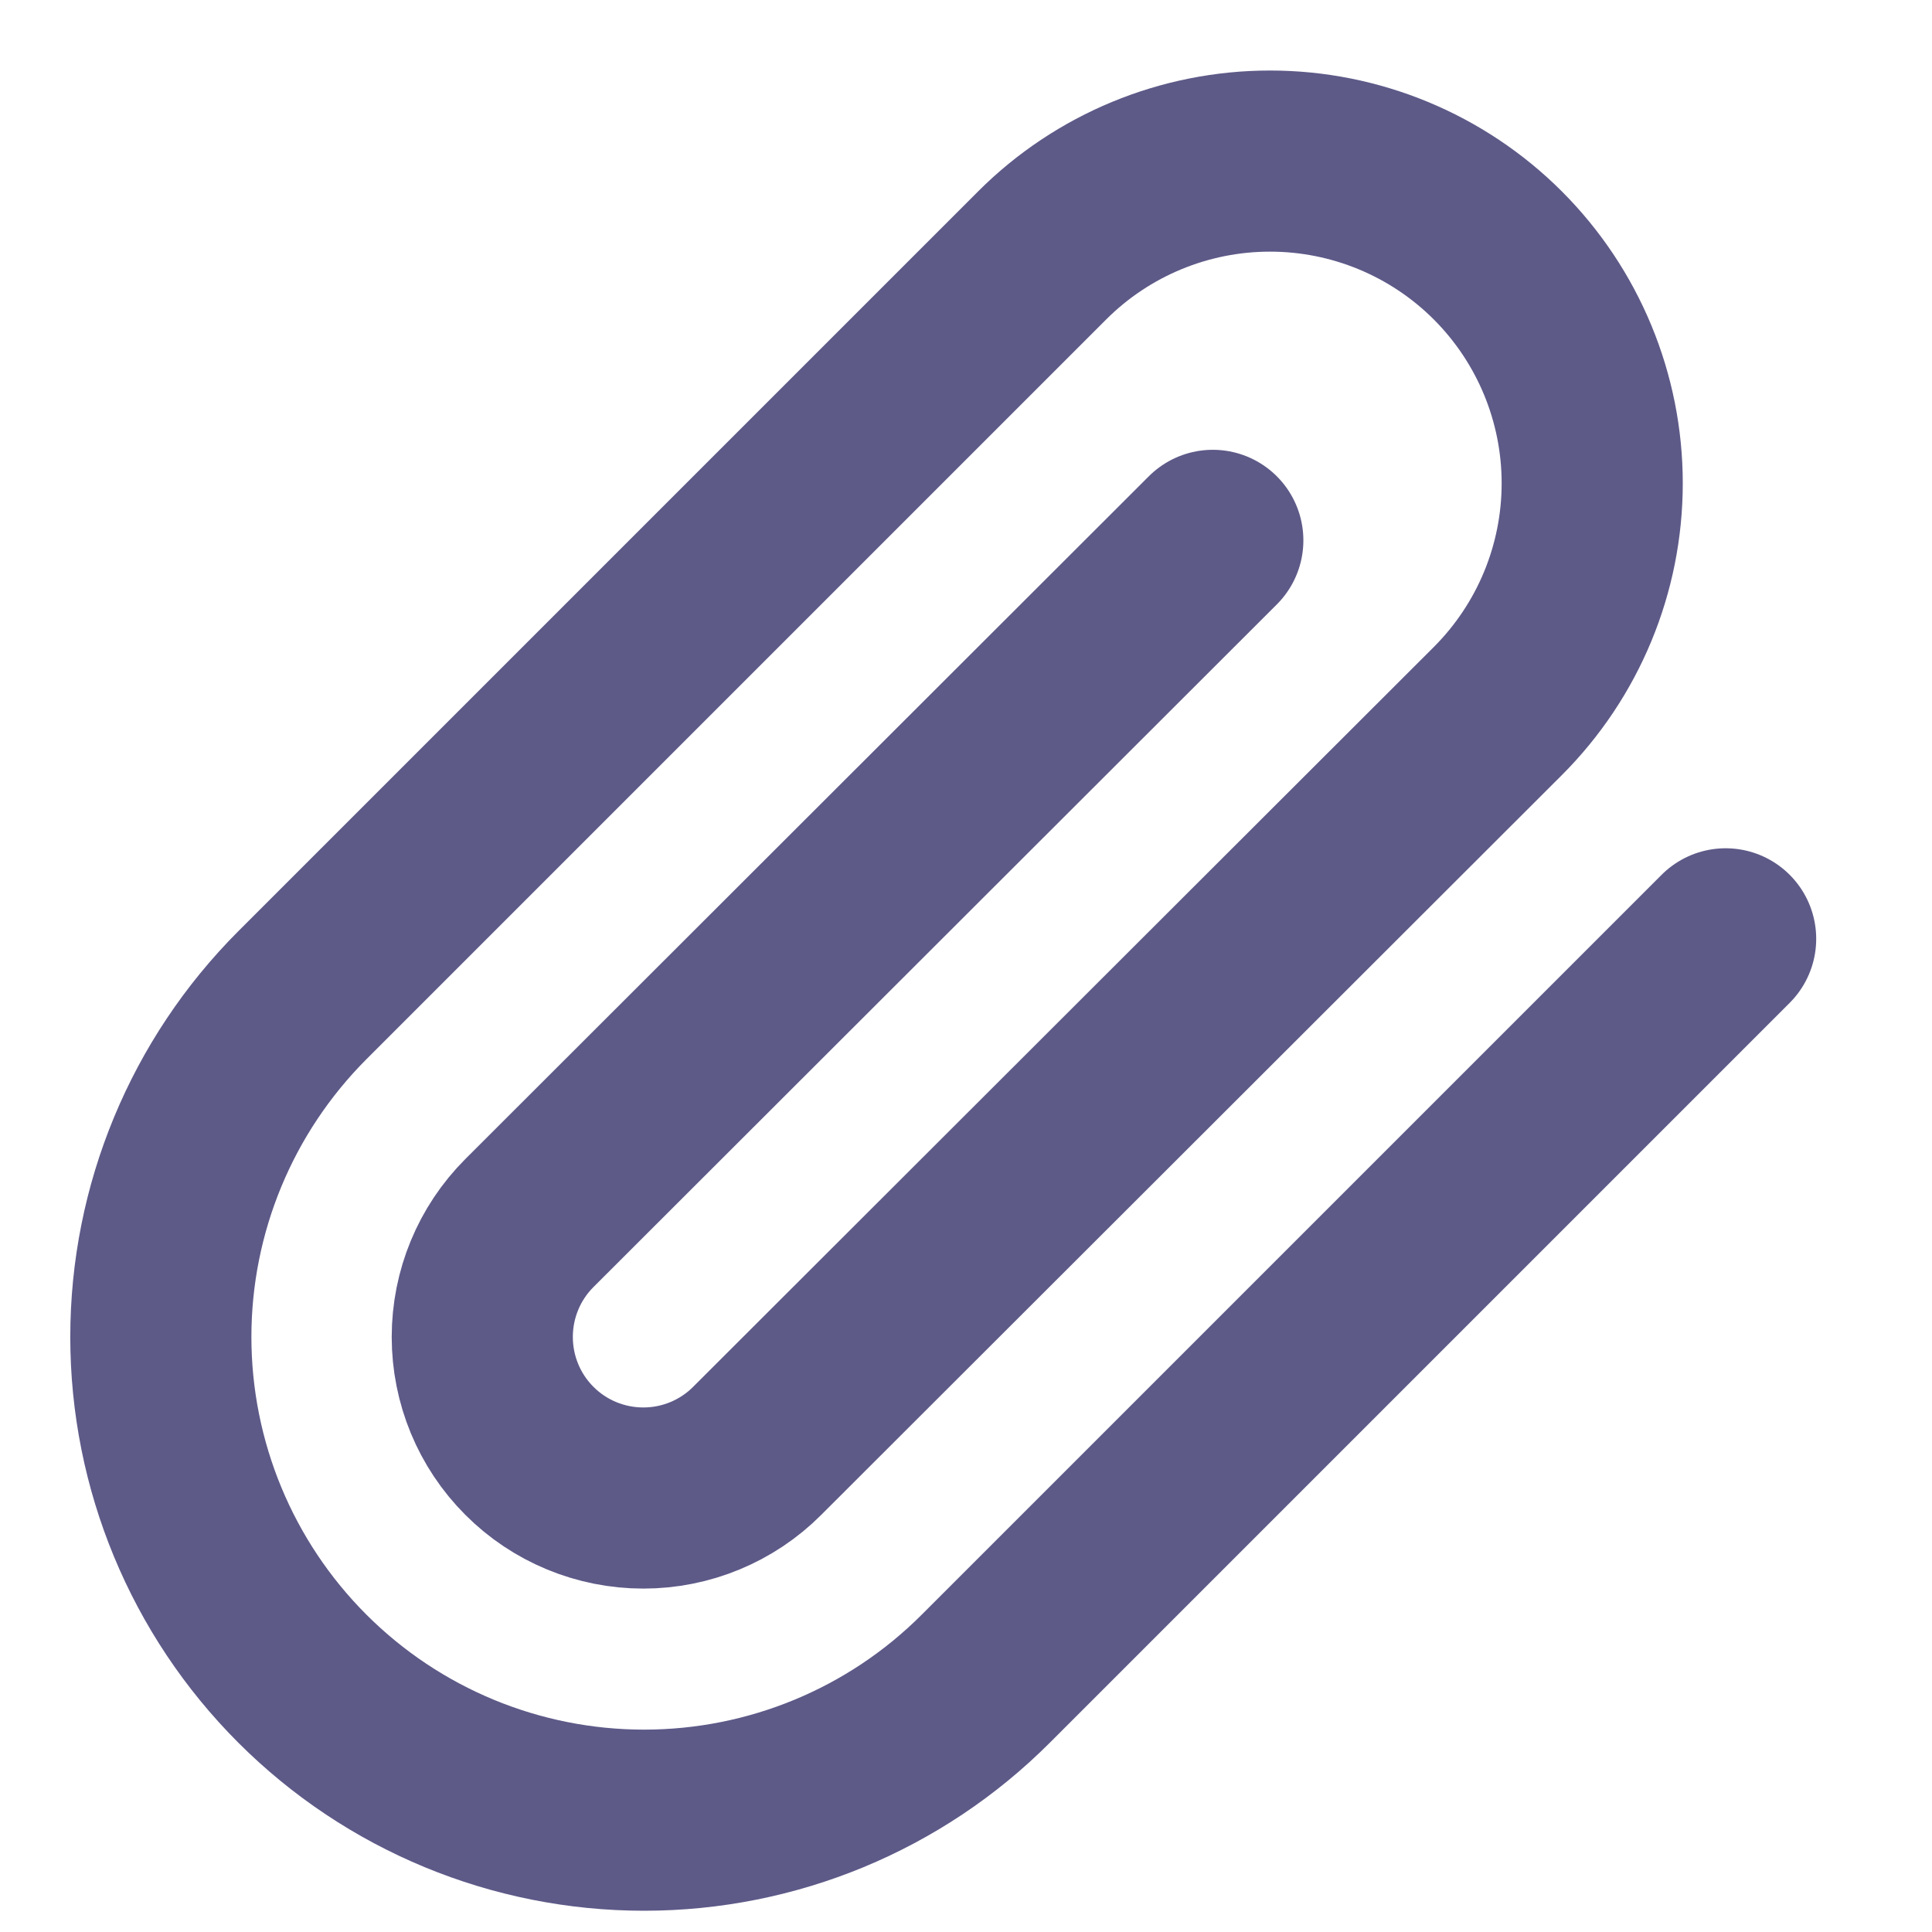
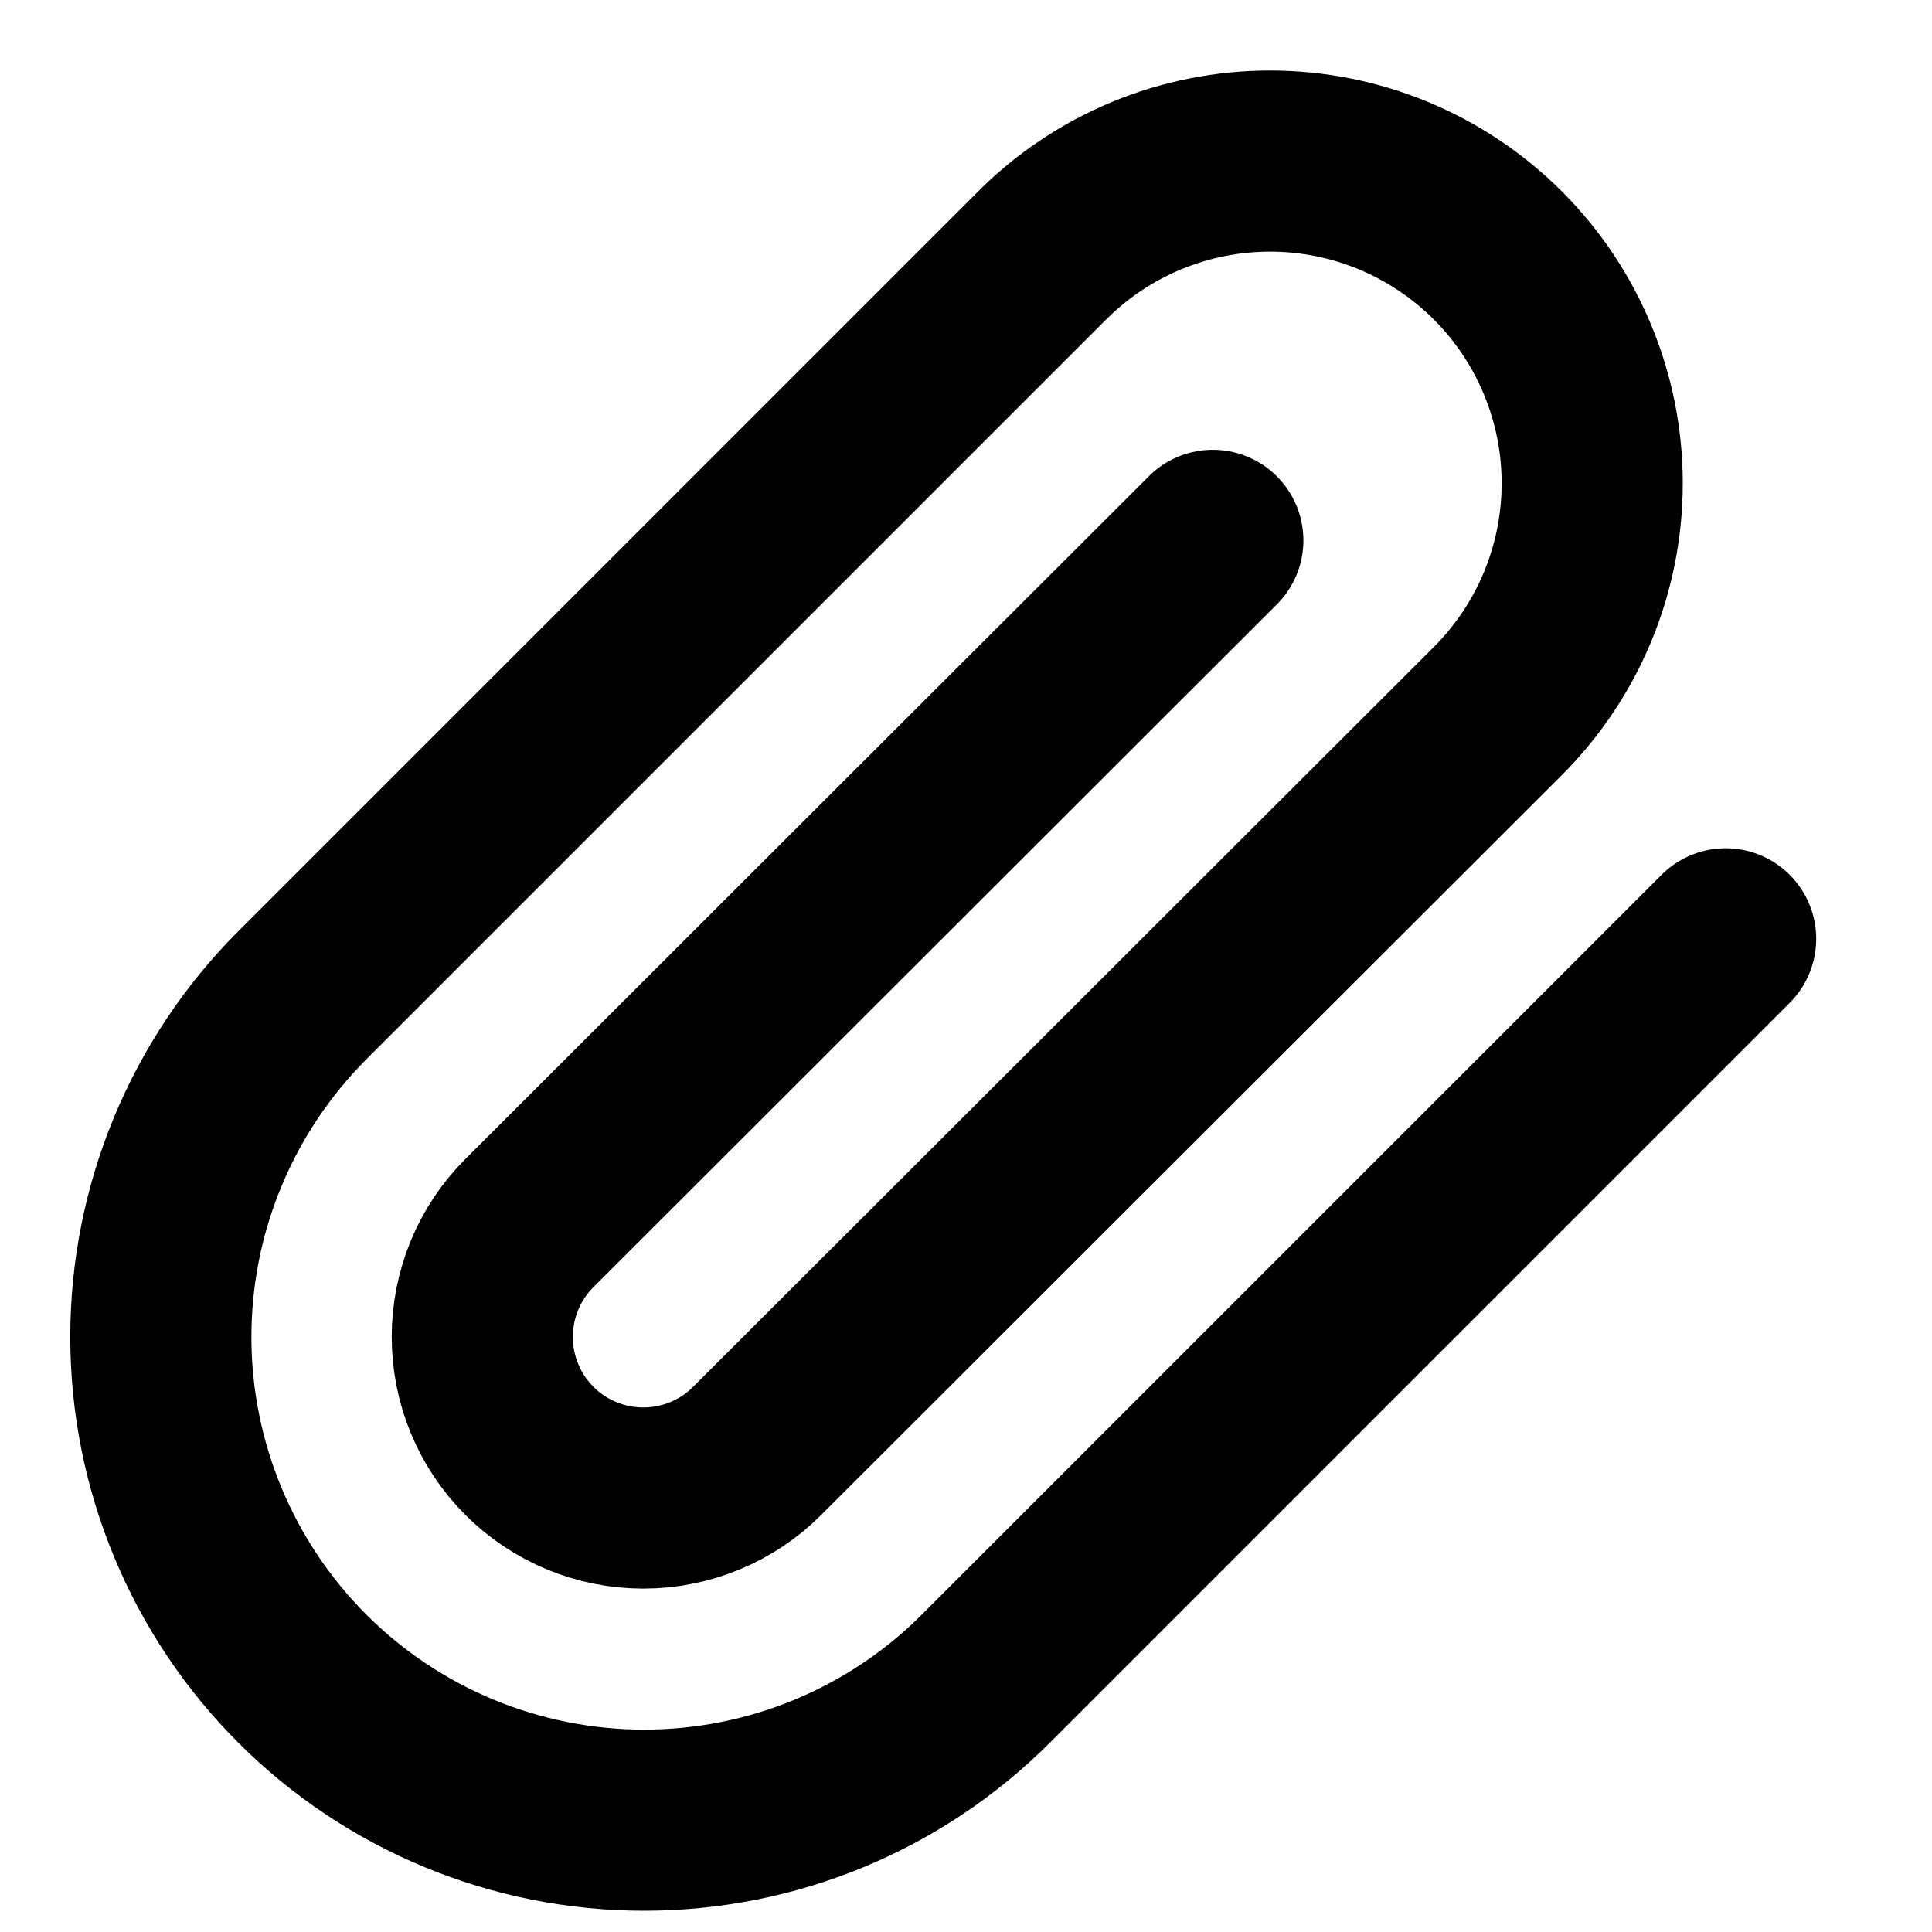
<svg xmlns="http://www.w3.org/2000/svg" width="16" height="16" viewBox="0 0 16 16" fill="none">
-   <path d="M14.291 7.775L8.164 13.902C7.414 14.653 6.396 15.074 5.334 15.074C4.273 15.074 3.255 14.653 2.504 13.902C1.754 13.152 1.332 12.134 1.332 11.072C1.332 10.011 1.754 8.993 2.504 8.242L8.631 2.115C9.131 1.615 9.81 1.334 10.518 1.334C11.225 1.334 11.904 1.615 12.404 2.115C12.905 2.616 13.186 3.295 13.186 4.002C13.186 4.71 12.905 5.388 12.404 5.889L6.271 12.015C6.021 12.266 5.681 12.406 5.328 12.406C4.974 12.406 4.634 12.266 4.384 12.015C4.134 11.765 3.994 11.426 3.994 11.072C3.994 10.718 4.134 10.379 4.384 10.129L10.044 4.475" stroke="#5D5A88" stroke-width="1.5" stroke-linecap="round" stroke-linejoin="round" />
+   <path d="M14.291 7.775L8.164 13.902C7.414 14.653 6.396 15.074 5.334 15.074C4.273 15.074 3.255 14.653 2.504 13.902C1.754 13.152 1.332 12.134 1.332 11.072C1.332 10.011 1.754 8.993 2.504 8.242L8.631 2.115C9.131 1.615 9.81 1.334 10.518 1.334C11.225 1.334 11.904 1.615 12.404 2.115C12.905 2.616 13.186 3.295 13.186 4.002C13.186 4.71 12.905 5.388 12.404 5.889L6.271 12.015C6.021 12.266 5.681 12.406 5.328 12.406C4.974 12.406 4.634 12.266 4.384 12.015C4.134 11.765 3.994 11.426 3.994 11.072C3.994 10.718 4.134 10.379 4.384 10.129L10.044 4.475" stroke="currentColor" stroke-width="1.5" stroke-linecap="round" stroke-linejoin="round" />
</svg>
